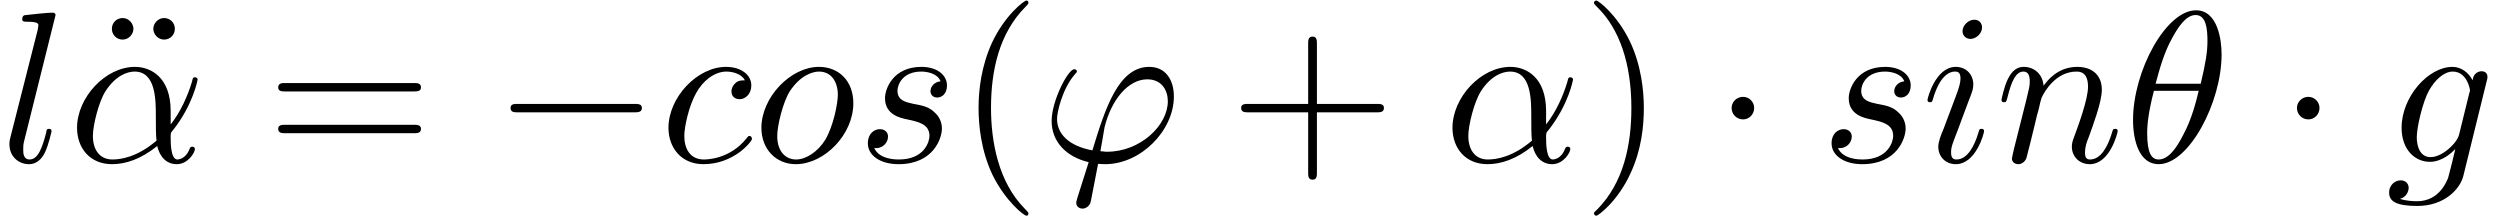
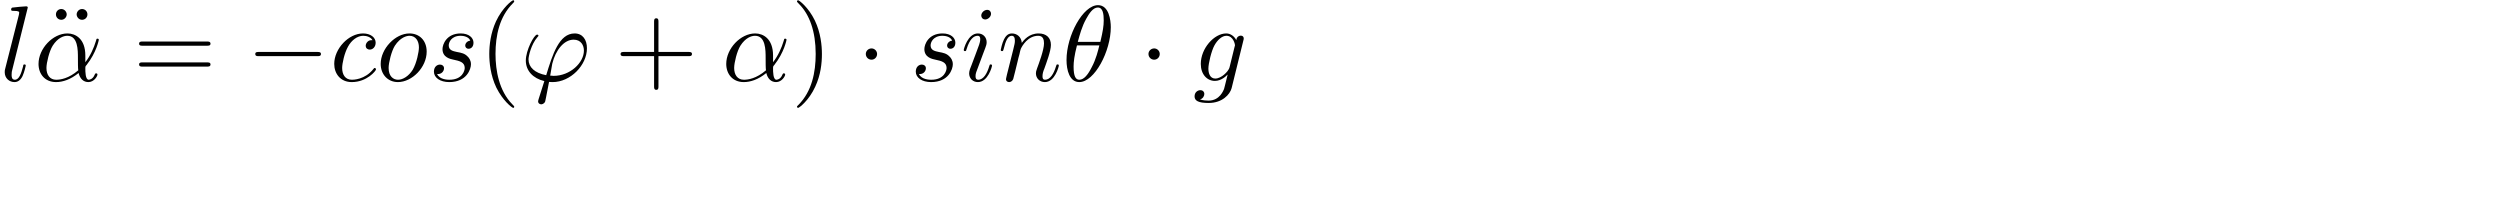
- <svg xmlns="http://www.w3.org/2000/svg" xmlns:xlink="http://www.w3.org/1999/xlink" width="116pt" height="10pt" viewBox="0 0 116 10" version="1.1">
+ <svg xmlns="http://www.w3.org/2000/svg" xmlns:xlink="http://www.w3.org/1999/xlink" width="232pt" height="20pt" viewBox="0 0 232 20" version="1.1">
  <defs>
    <g>
      <symbol overflow="visible" id="glyph0-0">
        <path style="stroke:none;" d="" />
      </symbol>
      <symbol overflow="visible" id="glyph0-1">
        <path style="stroke:none;" d="M 2.578 -6.812 C 2.578 -6.812 2.578 -6.922 2.438 -6.922 C 2.219 -6.922 1.484 -6.844 1.219 -6.812 C 1.141 -6.812 1.031 -6.797 1.031 -6.609 C 1.031 -6.5 1.141 -6.5 1.281 -6.5 C 1.766 -6.5 1.781 -6.406 1.781 -6.328 L 1.75 -6.125 L 0.484 -1.141 C 0.453 -1.031 0.438 -0.969 0.438 -0.812 C 0.438 -0.234 0.875 0.109 1.344 0.109 C 1.672 0.109 1.922 -0.094 2.094 -0.453 C 2.266 -0.828 2.391 -1.406 2.391 -1.422 C 2.391 -1.531 2.297 -1.531 2.266 -1.531 C 2.172 -1.531 2.156 -1.484 2.141 -1.344 C 1.969 -0.703 1.781 -0.109 1.375 -0.109 C 1.078 -0.109 1.078 -0.422 1.078 -0.562 C 1.078 -0.812 1.094 -0.859 1.141 -1.047 Z M 2.578 -6.812 " />
      </symbol>
      <symbol overflow="visible" id="glyph0-2">
        <path style="stroke:none;" d="M 4.75 -2.359 C 4.75 -3.922 3.828 -4.406 3.094 -4.406 C 1.719 -4.406 0.406 -2.984 0.406 -1.578 C 0.406 -0.641 1 0.109 2.031 0.109 C 2.656 0.109 3.375 -0.125 4.125 -0.734 C 4.25 -0.203 4.578 0.109 5.031 0.109 C 5.562 0.109 5.875 -0.438 5.875 -0.594 C 5.875 -0.672 5.812 -0.703 5.75 -0.703 C 5.688 -0.703 5.656 -0.672 5.625 -0.594 C 5.438 -0.109 5.078 -0.109 5.062 -0.109 C 4.75 -0.109 4.75 -0.891 4.75 -1.125 C 4.75 -1.328 4.75 -1.359 4.859 -1.469 C 5.797 -2.656 6 -3.812 6 -3.812 C 6 -3.844 5.984 -3.922 5.875 -3.922 C 5.781 -3.922 5.781 -3.891 5.734 -3.703 C 5.547 -3.078 5.219 -2.328 4.75 -1.734 Z M 4.094 -0.984 C 3.203 -0.219 2.438 -0.109 2.047 -0.109 C 1.453 -0.109 1.141 -0.562 1.141 -1.203 C 1.141 -1.688 1.406 -2.766 1.719 -3.266 C 2.188 -4 2.734 -4.188 3.078 -4.188 C 4.062 -4.188 4.062 -2.875 4.062 -2.109 C 4.062 -1.734 4.062 -1.156 4.094 -0.984 Z M 4.094 -0.984 " />
      </symbol>
      <symbol overflow="visible" id="glyph0-3">
        <path style="stroke:none;" d="M 3.953 -3.781 C 3.781 -3.781 3.656 -3.781 3.516 -3.656 C 3.344 -3.5 3.328 -3.328 3.328 -3.266 C 3.328 -3.016 3.516 -2.906 3.703 -2.906 C 3.984 -2.906 4.25 -3.156 4.25 -3.547 C 4.25 -4.031 3.781 -4.406 3.078 -4.406 C 1.734 -4.406 0.406 -2.984 0.406 -1.578 C 0.406 -0.672 0.984 0.109 2.031 0.109 C 3.453 0.109 4.281 -0.953 4.281 -1.062 C 4.281 -1.125 4.234 -1.203 4.172 -1.203 C 4.109 -1.203 4.094 -1.172 4.031 -1.094 C 3.25 -0.109 2.156 -0.109 2.047 -0.109 C 1.422 -0.109 1.141 -0.594 1.141 -1.203 C 1.141 -1.609 1.344 -2.578 1.688 -3.188 C 2 -3.766 2.547 -4.188 3.094 -4.188 C 3.422 -4.188 3.812 -4.062 3.953 -3.781 Z M 3.953 -3.781 " />
      </symbol>
      <symbol overflow="visible" id="glyph0-4">
        <path style="stroke:none;" d="M 4.672 -2.719 C 4.672 -3.766 3.984 -4.406 3.078 -4.406 C 1.75 -4.406 0.406 -2.984 0.406 -1.578 C 0.406 -0.594 1.078 0.109 2 0.109 C 3.328 0.109 4.672 -1.266 4.672 -2.719 Z M 2.016 -0.109 C 1.578 -0.109 1.141 -0.422 1.141 -1.203 C 1.141 -1.688 1.406 -2.766 1.719 -3.266 C 2.219 -4.031 2.797 -4.188 3.078 -4.188 C 3.656 -4.188 3.953 -3.703 3.953 -3.109 C 3.953 -2.719 3.75 -1.672 3.375 -1.031 C 3.016 -0.453 2.469 -0.109 2.016 -0.109 Z M 2.016 -0.109 " />
      </symbol>
      <symbol overflow="visible" id="glyph0-5">
        <path style="stroke:none;" d="M 3.891 -3.734 C 3.625 -3.719 3.422 -3.5 3.422 -3.281 C 3.422 -3.141 3.516 -2.984 3.734 -2.984 C 3.953 -2.984 4.188 -3.156 4.188 -3.547 C 4.188 -4 3.766 -4.406 3 -4.406 C 1.688 -4.406 1.312 -3.391 1.312 -2.953 C 1.312 -2.172 2.047 -2.031 2.344 -1.969 C 2.859 -1.859 3.375 -1.75 3.375 -1.203 C 3.375 -0.953 3.156 -0.109 1.953 -0.109 C 1.812 -0.109 1.047 -0.109 0.812 -0.641 C 1.203 -0.594 1.453 -0.891 1.453 -1.172 C 1.453 -1.391 1.281 -1.516 1.078 -1.516 C 0.812 -1.516 0.516 -1.312 0.516 -0.859 C 0.516 -0.297 1.094 0.109 1.938 0.109 C 3.562 0.109 3.953 -1.094 3.953 -1.547 C 3.953 -1.906 3.766 -2.156 3.641 -2.266 C 3.375 -2.547 3.078 -2.609 2.641 -2.688 C 2.281 -2.766 1.891 -2.844 1.891 -3.297 C 1.891 -3.578 2.125 -4.188 3 -4.188 C 3.25 -4.188 3.75 -4.109 3.891 -3.734 Z M 3.891 -3.734 " />
      </symbol>
      <symbol overflow="visible" id="glyph0-6">
        <path style="stroke:none;" d="M 1.688 1.688 C 1.656 1.828 1.641 1.844 1.641 1.891 C 1.641 2.109 1.828 2.172 1.938 2.172 C 1.984 2.172 2.203 2.141 2.297 1.906 C 2.328 1.828 2.375 1.5 2.656 0.094 C 2.734 0.094 2.812 0.109 2.984 0.109 C 4.641 0.109 6.172 -1.453 6.172 -3.031 C 6.172 -3.812 5.781 -4.406 5.031 -4.406 C 3.594 -4.406 2.984 -2.469 2.391 -0.531 C 1.312 -0.734 0.75 -1.281 0.75 -2 C 0.75 -2.281 0.984 -3.375 1.578 -4.062 C 1.672 -4.156 1.672 -4.172 1.672 -4.203 C 1.672 -4.234 1.641 -4.297 1.547 -4.297 C 1.266 -4.297 0.5 -2.844 0.5 -1.891 C 0.5 -0.953 1.156 -0.234 2.219 0.016 Z M 3.078 -0.469 C 2.984 -0.469 2.969 -0.469 2.891 -0.484 C 2.766 -0.484 2.766 -0.484 2.766 -0.516 C 2.766 -0.531 2.938 -1.453 2.953 -1.594 C 3.266 -2.875 4.047 -3.828 4.938 -3.828 C 5.625 -3.828 5.891 -3.297 5.891 -2.812 C 5.891 -1.688 4.609 -0.469 3.078 -0.469 Z M 3.078 -0.469 " />
      </symbol>
      <symbol overflow="visible" id="glyph0-7">
        <path style="stroke:none;" d="M 2.828 -6.234 C 2.828 -6.438 2.688 -6.594 2.469 -6.594 C 2.188 -6.594 1.922 -6.328 1.922 -6.062 C 1.922 -5.875 2.062 -5.703 2.297 -5.703 C 2.531 -5.703 2.828 -5.938 2.828 -6.234 Z M 2.078 -2.484 C 2.188 -2.766 2.188 -2.797 2.297 -3.062 C 2.375 -3.266 2.422 -3.406 2.422 -3.594 C 2.422 -4.031 2.109 -4.406 1.609 -4.406 C 0.672 -4.406 0.297 -2.953 0.297 -2.875 C 0.297 -2.766 0.391 -2.766 0.406 -2.766 C 0.516 -2.766 0.516 -2.797 0.562 -2.953 C 0.844 -3.891 1.234 -4.188 1.578 -4.188 C 1.656 -4.188 1.828 -4.188 1.828 -3.875 C 1.828 -3.656 1.75 -3.453 1.719 -3.344 C 1.641 -3.094 1.188 -1.938 1.031 -1.5 C 0.922 -1.25 0.797 -0.922 0.797 -0.703 C 0.797 -0.234 1.141 0.109 1.609 0.109 C 2.547 0.109 2.922 -1.328 2.922 -1.422 C 2.922 -1.531 2.828 -1.531 2.797 -1.531 C 2.703 -1.531 2.703 -1.5 2.656 -1.344 C 2.469 -0.719 2.141 -0.109 1.641 -0.109 C 1.469 -0.109 1.391 -0.203 1.391 -0.438 C 1.391 -0.688 1.453 -0.828 1.688 -1.438 Z M 2.078 -2.484 " />
      </symbol>
      <symbol overflow="visible" id="glyph0-8">
        <path style="stroke:none;" d="M 0.875 -0.594 C 0.844 -0.438 0.781 -0.203 0.781 -0.156 C 0.781 0.016 0.922 0.109 1.078 0.109 C 1.203 0.109 1.375 0.031 1.453 -0.172 C 1.453 -0.188 1.578 -0.656 1.641 -0.906 L 1.859 -1.797 C 1.906 -2.031 1.969 -2.25 2.031 -2.469 C 2.062 -2.641 2.141 -2.938 2.156 -2.969 C 2.297 -3.281 2.828 -4.188 3.781 -4.188 C 4.234 -4.188 4.312 -3.812 4.312 -3.484 C 4.312 -2.875 3.828 -1.594 3.672 -1.172 C 3.578 -0.938 3.562 -0.812 3.562 -0.703 C 3.562 -0.234 3.922 0.109 4.391 0.109 C 5.328 0.109 5.688 -1.344 5.688 -1.422 C 5.688 -1.531 5.609 -1.531 5.578 -1.531 C 5.469 -1.531 5.469 -1.5 5.422 -1.344 C 5.219 -0.672 4.891 -0.109 4.406 -0.109 C 4.234 -0.109 4.172 -0.203 4.172 -0.438 C 4.172 -0.688 4.25 -0.922 4.344 -1.141 C 4.531 -1.672 4.953 -2.766 4.953 -3.344 C 4.953 -4 4.531 -4.406 3.812 -4.406 C 2.906 -4.406 2.422 -3.766 2.25 -3.531 C 2.203 -4.094 1.797 -4.406 1.328 -4.406 C 0.875 -4.406 0.688 -4.016 0.594 -3.844 C 0.422 -3.5 0.297 -2.906 0.297 -2.875 C 0.297 -2.766 0.391 -2.766 0.406 -2.766 C 0.516 -2.766 0.516 -2.781 0.578 -3 C 0.75 -3.703 0.953 -4.188 1.312 -4.188 C 1.5 -4.188 1.609 -4.062 1.609 -3.734 C 1.609 -3.516 1.578 -3.406 1.453 -2.891 Z M 0.875 -0.594 " />
      </symbol>
      <symbol overflow="visible" id="glyph0-9">
        <path style="stroke:none;" d="M 4.531 -4.984 C 4.531 -5.641 4.359 -7.031 3.344 -7.031 C 1.953 -7.031 0.422 -4.219 0.422 -1.938 C 0.422 -1 0.703 0.109 1.609 0.109 C 3.016 0.109 4.531 -2.75 4.531 -4.984 Z M 1.469 -3.625 C 1.641 -4.25 1.844 -5.047 2.25 -5.766 C 2.516 -6.25 2.875 -6.812 3.328 -6.812 C 3.812 -6.812 3.875 -6.172 3.875 -5.609 C 3.875 -5.109 3.797 -4.609 3.562 -3.625 Z M 3.469 -3.297 C 3.359 -2.844 3.156 -2 2.766 -1.281 C 2.422 -0.594 2.047 -0.109 1.609 -0.109 C 1.281 -0.109 1.078 -0.406 1.078 -1.328 C 1.078 -1.75 1.141 -2.328 1.391 -3.297 Z M 3.469 -3.297 " />
      </symbol>
      <symbol overflow="visible" id="glyph0-10">
        <path style="stroke:none;" d="M 4.688 -3.766 C 4.703 -3.812 4.719 -3.875 4.719 -3.938 C 4.719 -4.109 4.609 -4.203 4.438 -4.203 C 4.344 -4.203 4.062 -4.141 4.031 -3.781 C 3.844 -4.141 3.5 -4.406 3.094 -4.406 C 1.969 -4.406 0.734 -3.016 0.734 -1.578 C 0.734 -0.594 1.328 0 2.047 0 C 2.641 0 3.109 -0.469 3.203 -0.578 L 3.219 -0.562 C 3.016 0.312 2.891 0.734 2.891 0.75 C 2.844 0.844 2.516 1.828 1.453 1.828 C 1.266 1.828 0.938 1.812 0.656 1.719 C 0.953 1.641 1.062 1.375 1.062 1.203 C 1.062 1.047 0.953 0.859 0.688 0.859 C 0.469 0.859 0.156 1.031 0.156 1.438 C 0.156 1.844 0.516 2.047 1.469 2.047 C 2.719 2.047 3.438 1.266 3.594 0.672 Z M 3.406 -1.281 C 3.344 -1.016 3.109 -0.766 2.891 -0.578 C 2.688 -0.406 2.375 -0.219 2.078 -0.219 C 1.578 -0.219 1.438 -0.734 1.438 -1.141 C 1.438 -1.609 1.719 -2.797 2 -3.297 C 2.266 -3.781 2.688 -4.188 3.109 -4.188 C 3.766 -4.188 3.906 -3.375 3.906 -3.328 C 3.906 -3.281 3.891 -3.219 3.875 -3.188 Z M 3.406 -1.281 " />
      </symbol>
      <symbol overflow="visible" id="glyph1-0">
        <path style="stroke:none;" d="" />
      </symbol>
      <symbol overflow="visible" id="glyph1-1">
        <path style="stroke:none;" d="M 2.031 -6.172 C 2.031 -6.406 1.828 -6.672 1.531 -6.672 C 1.25 -6.672 1.031 -6.453 1.031 -6.172 C 1.031 -5.891 1.25 -5.672 1.531 -5.672 C 1.828 -5.672 2.031 -5.938 2.031 -6.172 Z M 3.953 -6.172 C 3.953 -6.453 3.734 -6.672 3.453 -6.672 C 3.156 -6.672 2.953 -6.406 2.953 -6.172 C 2.953 -5.938 3.156 -5.672 3.453 -5.672 C 3.734 -5.672 3.953 -5.891 3.953 -6.172 Z M 3.953 -6.172 " />
      </symbol>
      <symbol overflow="visible" id="glyph1-2">
        <path style="stroke:none;" d="M 6.844 -3.266 C 7 -3.266 7.188 -3.266 7.188 -3.453 C 7.188 -3.656 7 -3.656 6.859 -3.656 L 0.891 -3.656 C 0.75 -3.656 0.562 -3.656 0.562 -3.453 C 0.562 -3.266 0.75 -3.266 0.891 -3.266 Z M 6.859 -1.328 C 7 -1.328 7.188 -1.328 7.188 -1.531 C 7.188 -1.719 7 -1.719 6.844 -1.719 L 0.891 -1.719 C 0.75 -1.719 0.562 -1.719 0.562 -1.531 C 0.562 -1.328 0.75 -1.328 0.891 -1.328 Z M 6.859 -1.328 " />
      </symbol>
      <symbol overflow="visible" id="glyph1-3">
        <path style="stroke:none;" d="M 3.297 2.391 C 3.297 2.359 3.297 2.344 3.125 2.172 C 1.891 0.922 1.562 -0.969 1.562 -2.5 C 1.562 -4.234 1.938 -5.969 3.172 -7.203 C 3.297 -7.328 3.297 -7.344 3.297 -7.375 C 3.297 -7.453 3.266 -7.484 3.203 -7.484 C 3.094 -7.484 2.203 -6.797 1.609 -5.531 C 1.109 -4.438 0.984 -3.328 0.984 -2.5 C 0.984 -1.719 1.094 -0.516 1.641 0.625 C 2.25 1.844 3.094 2.5 3.203 2.5 C 3.266 2.5 3.297 2.469 3.297 2.391 Z M 3.297 2.391 " />
      </symbol>
      <symbol overflow="visible" id="glyph1-4">
        <path style="stroke:none;" d="M 4.078 -2.297 L 6.859 -2.297 C 7 -2.297 7.188 -2.297 7.188 -2.5 C 7.188 -2.688 7 -2.688 6.859 -2.688 L 4.078 -2.688 L 4.078 -5.484 C 4.078 -5.625 4.078 -5.812 3.875 -5.812 C 3.672 -5.812 3.672 -5.625 3.672 -5.484 L 3.672 -2.688 L 0.891 -2.688 C 0.75 -2.688 0.562 -2.688 0.562 -2.5 C 0.562 -2.297 0.75 -2.297 0.891 -2.297 L 3.672 -2.297 L 3.672 0.5 C 3.672 0.641 3.672 0.828 3.875 0.828 C 4.078 0.828 4.078 0.641 4.078 0.5 Z M 4.078 -2.297 " />
      </symbol>
      <symbol overflow="visible" id="glyph1-5">
        <path style="stroke:none;" d="M 2.875 -2.5 C 2.875 -3.266 2.766 -4.469 2.219 -5.609 C 1.625 -6.828 0.766 -7.484 0.672 -7.484 C 0.609 -7.484 0.562 -7.438 0.562 -7.375 C 0.562 -7.344 0.562 -7.328 0.75 -7.141 C 1.734 -6.156 2.297 -4.578 2.297 -2.5 C 2.297 -0.781 1.938 0.969 0.703 2.219 C 0.562 2.344 0.562 2.359 0.562 2.391 C 0.562 2.453 0.609 2.5 0.672 2.5 C 0.766 2.5 1.672 1.812 2.25 0.547 C 2.766 -0.547 2.875 -1.656 2.875 -2.5 Z M 2.875 -2.5 " />
      </symbol>
      <symbol overflow="visible" id="glyph2-0">
        <path style="stroke:none;" d="" />
      </symbol>
      <symbol overflow="visible" id="glyph2-1">
        <path style="stroke:none;" d="M 6.562 -2.297 C 6.734 -2.297 6.922 -2.297 6.922 -2.5 C 6.922 -2.688 6.734 -2.688 6.562 -2.688 L 1.172 -2.688 C 1 -2.688 0.828 -2.688 0.828 -2.5 C 0.828 -2.297 1 -2.297 1.172 -2.297 Z M 6.562 -2.297 " />
      </symbol>
      <symbol overflow="visible" id="glyph2-2">
        <path style="stroke:none;" d="M 1.906 -2.5 C 1.906 -2.781 1.672 -3.016 1.391 -3.016 C 1.094 -3.016 0.859 -2.781 0.859 -2.5 C 0.859 -2.203 1.094 -1.969 1.391 -1.969 C 1.672 -1.969 1.906 -2.203 1.906 -2.5 Z M 1.906 -2.5 " />
      </symbol>
    </g>
    <clipPath id="clip1">
      <path d="M 0 0.035 L 3 0.035 L 3 8 L 0 8 Z M 0 0.035 " />
    </clipPath>
    <clipPath id="clip2">
      <path d="M 5 0.035 L 9 0.035 L 9 2 L 5 2 Z M 5 0.035 " />
    </clipPath>
    <clipPath id="clip3">
      <path d="M 45 0.035 L 48 0.035 L 48 10 L 45 10 Z M 45 0.035 " />
    </clipPath>
    <clipPath id="clip4">
      <path d="M 73 0.035 L 77 0.035 L 77 10 L 73 10 Z M 73 0.035 " />
    </clipPath>
    <clipPath id="clip5">
      <path d="M 84 0.035 L 104 0.035 L 104 8 L 84 8 Z M 84 0.035 " />
    </clipPath>
    <clipPath id="clip6">
      <path d="M 110 3 L 115.809 3 L 115.809 10 L 110 10 Z M 110 3 " />
    </clipPath>
  </defs>
  <g id="surface1">
    <g clip-path="url(#clip1)" clip-rule="nonzero">
      <g style="fill:rgb(0%,0%,0%);fill-opacity:1;">
        <use xlink:href="#glyph0-1" x="0" y="7.509" />
      </g>
    </g>
    <g clip-path="url(#clip2)" clip-rule="nonzero">
      <g style="fill:rgb(0%,0%,0%);fill-opacity:1;">
        <use xlink:href="#glyph1-1" x="4.16" y="7.509" />
      </g>
    </g>
    <g style="fill:rgb(0%,0%,0%);fill-opacity:1;">
      <use xlink:href="#glyph0-2" x="3.169" y="7.509" />
    </g>
    <g style="fill:rgb(0%,0%,0%);fill-opacity:1;">
      <use xlink:href="#glyph1-2" x="12.346" y="7.509" />
    </g>
    <g style="fill:rgb(0%,0%,0%);fill-opacity:1;">
      <use xlink:href="#glyph2-1" x="22.862" y="7.509" />
    </g>
    <g style="fill:rgb(0%,0%,0%);fill-opacity:1;">
      <use xlink:href="#glyph0-3" x="30.611" y="7.509" />
      <use xlink:href="#glyph0-4" x="34.923" y="7.509" />
      <use xlink:href="#glyph0-5" x="39.752" y="7.509" />
    </g>
    <g clip-path="url(#clip3)" clip-rule="nonzero">
      <g style="fill:rgb(0%,0%,0%);fill-opacity:1;">
        <use xlink:href="#glyph1-3" x="44.421" y="7.509" />
      </g>
    </g>
    <g style="fill:rgb(0%,0%,0%);fill-opacity:1;">
      <use xlink:href="#glyph0-6" x="48.296" y="7.509" />
    </g>
    <g style="fill:rgb(0%,0%,0%);fill-opacity:1;">
      <use xlink:href="#glyph1-4" x="57.027" y="7.509" />
    </g>
    <g style="fill:rgb(0%,0%,0%);fill-opacity:1;">
      <use xlink:href="#glyph0-2" x="66.989" y="7.509" />
    </g>
    <g clip-path="url(#clip4)" clip-rule="nonzero">
      <g style="fill:rgb(0%,0%,0%);fill-opacity:1;">
        <use xlink:href="#glyph1-5" x="73.399" y="7.509" />
      </g>
    </g>
    <g style="fill:rgb(0%,0%,0%);fill-opacity:1;">
      <use xlink:href="#glyph2-2" x="79.488" y="7.509" />
    </g>
    <g clip-path="url(#clip5)" clip-rule="nonzero">
      <g style="fill:rgb(0%,0%,0%);fill-opacity:1;">
        <use xlink:href="#glyph0-5" x="84.469" y="7.509" />
        <use xlink:href="#glyph0-7" x="89.139" y="7.509" />
        <use xlink:href="#glyph0-8" x="92.572" y="7.509" />
        <use xlink:href="#glyph0-9" x="98.551" y="7.509" />
      </g>
    </g>
    <g style="fill:rgb(0%,0%,0%);fill-opacity:1;">
      <use xlink:href="#glyph2-2" x="105.719" y="7.509" />
    </g>
    <g clip-path="url(#clip6)" clip-rule="nonzero">
      <g style="fill:rgb(0%,0%,0%);fill-opacity:1;">
        <use xlink:href="#glyph0-10" x="110.7" y="7.509" />
      </g>
    </g>
  </g>
</svg>
